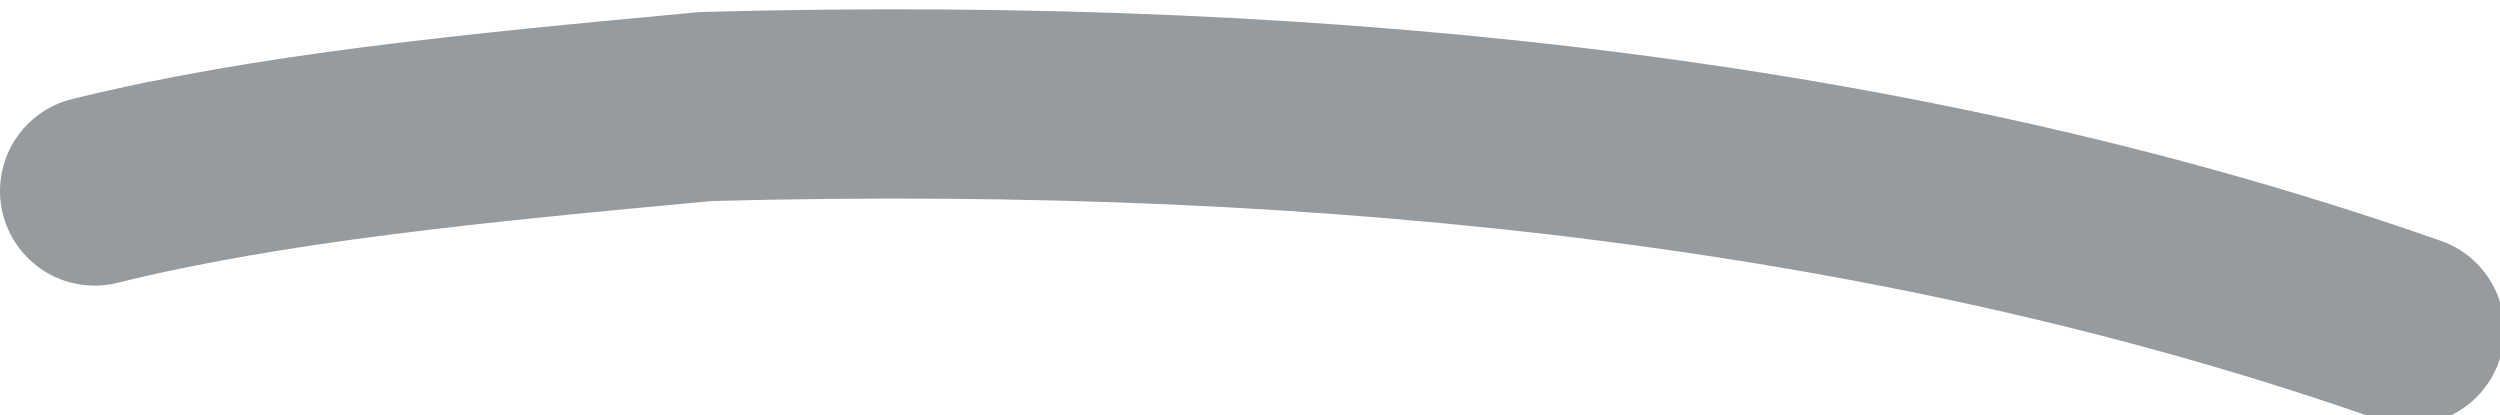
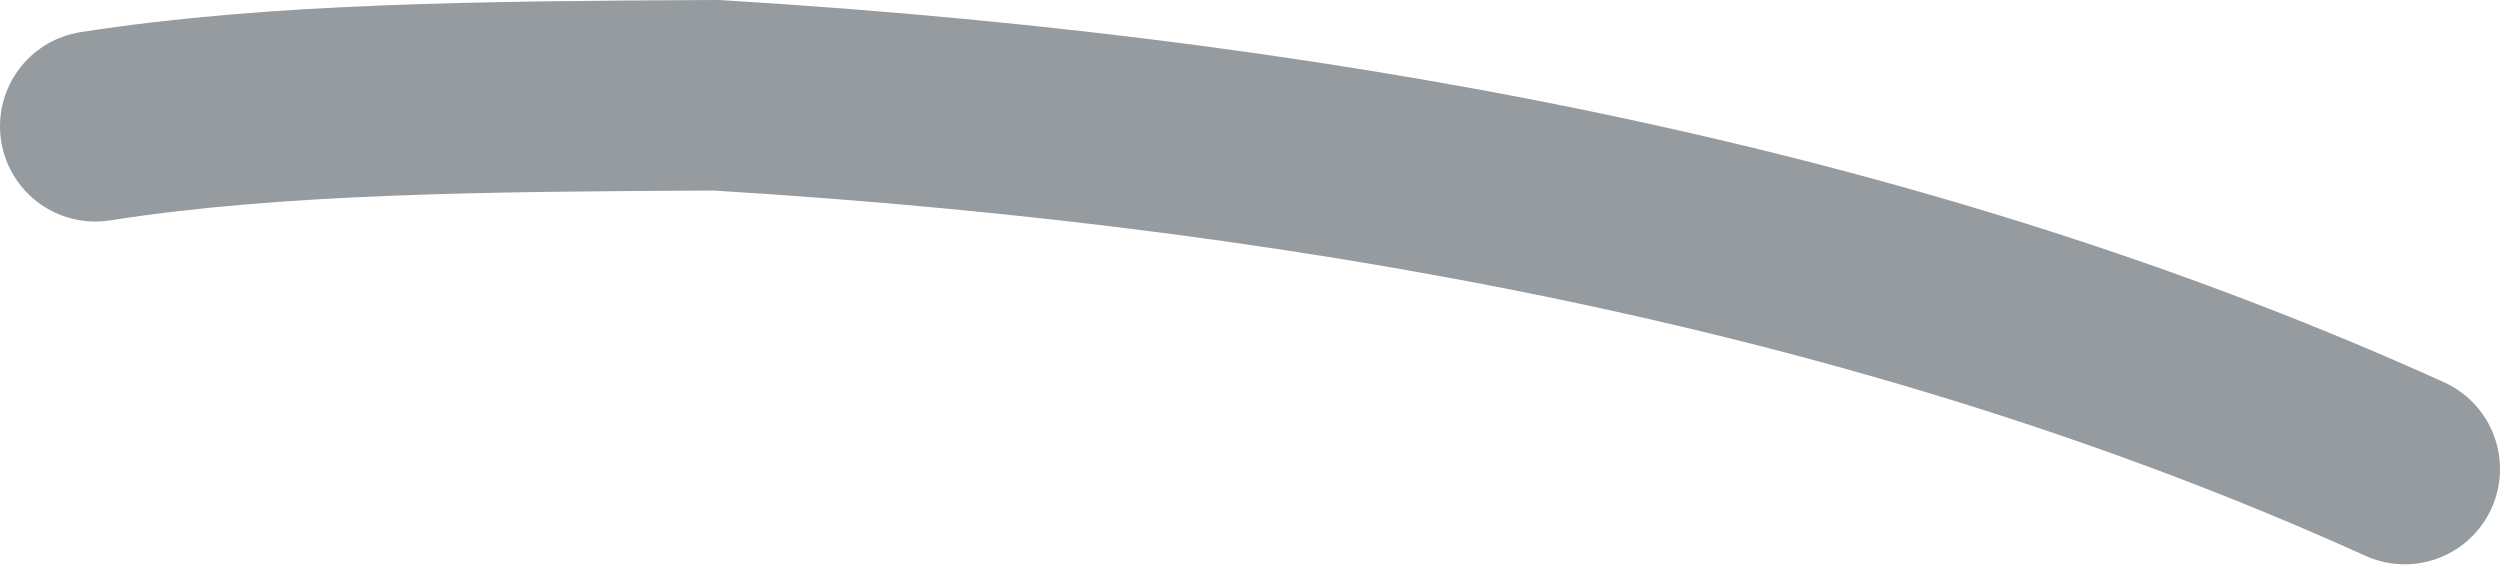
- <svg xmlns="http://www.w3.org/2000/svg" viewBox="41.8 8.69 14.53 2.41" version="1.1" id="svg1">
-   <defs id="defs1" />
-   <path d="m 42.35,9.8 c 1.012,-0.25 2.202,-0.366 3.555,-0.491 3.75,-0.1 7.05,0.3 9.9,1.3" fill="none" stroke="rgb(149, 155, 159)" stroke-width="1.1" stroke-linecap="round" stroke-linejoin="round" id="path1" />
+ <svg xmlns="http://www.w3.org/2000/svg" height="3.258" viewBox="41.8 8.69 14.434 3.258" width="14.434">
+   <path d="m42.35 9.419c1.03-.161 2.226-.173 3.585-.179 3.744.227 6.997.913 9.749 2.158" fill="none" stroke="#959b9f" stroke-linecap="round" stroke-linejoin="round" stroke-width="1.1" />
</svg>
